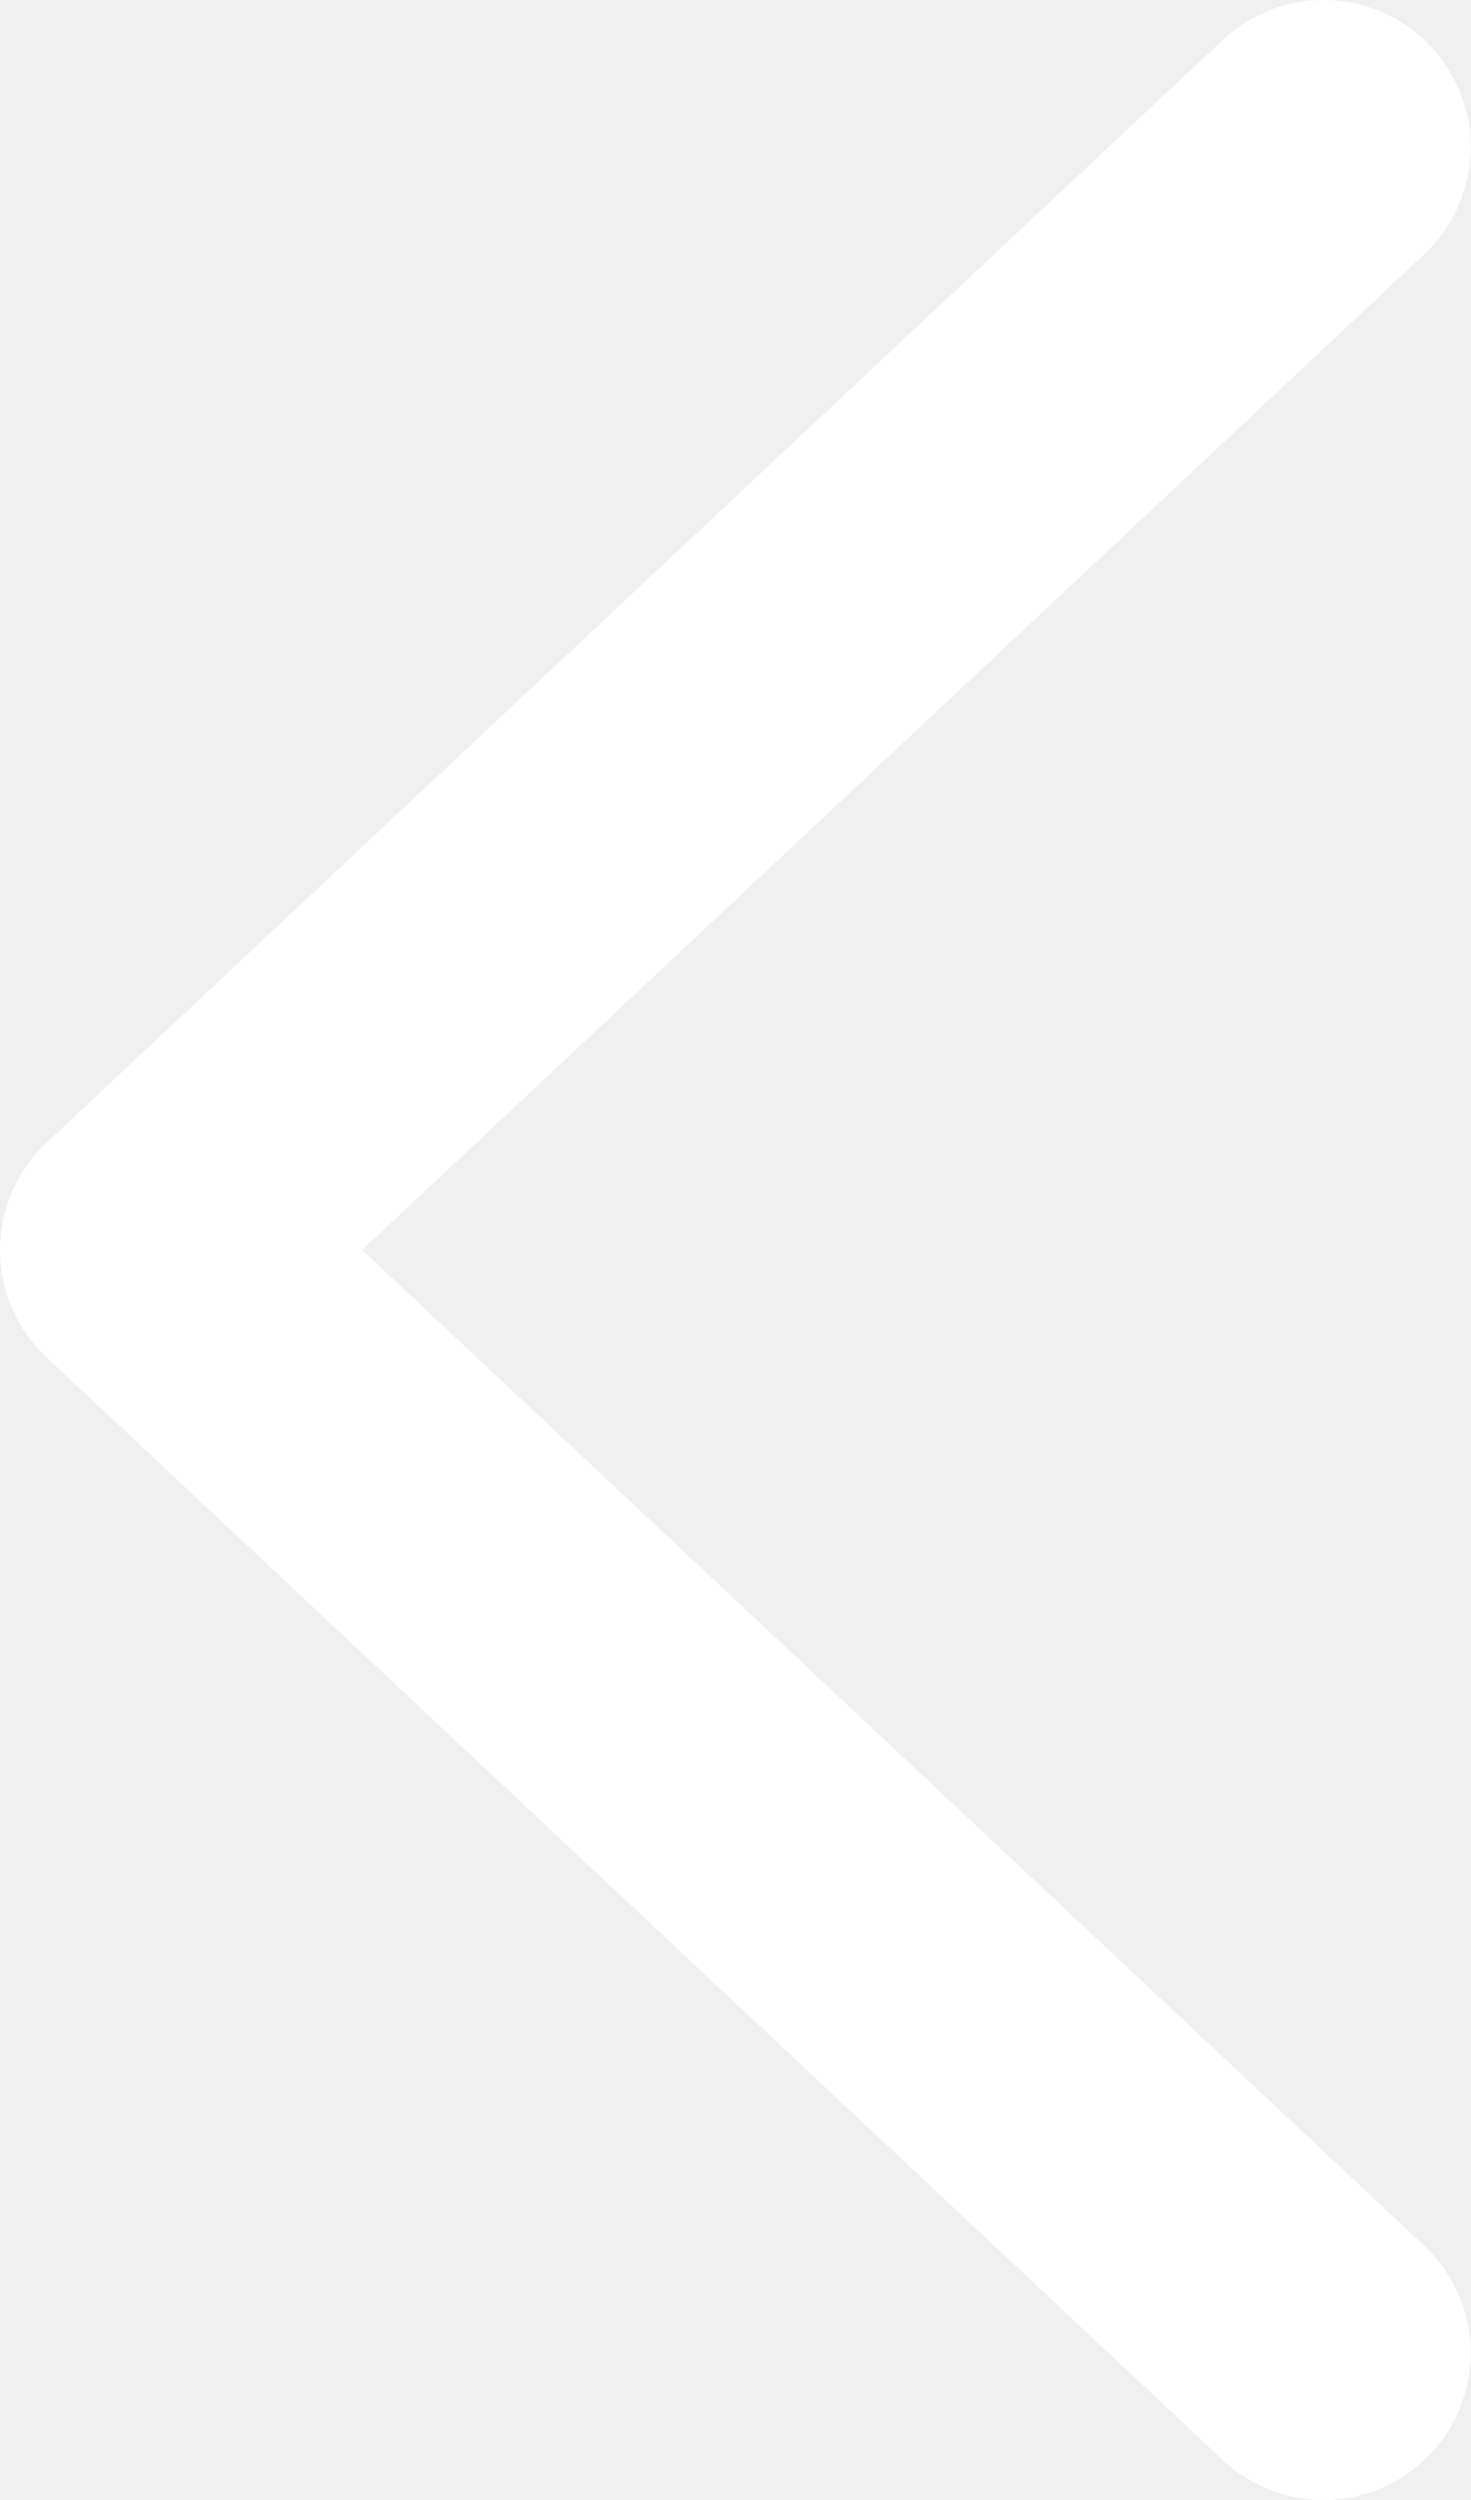
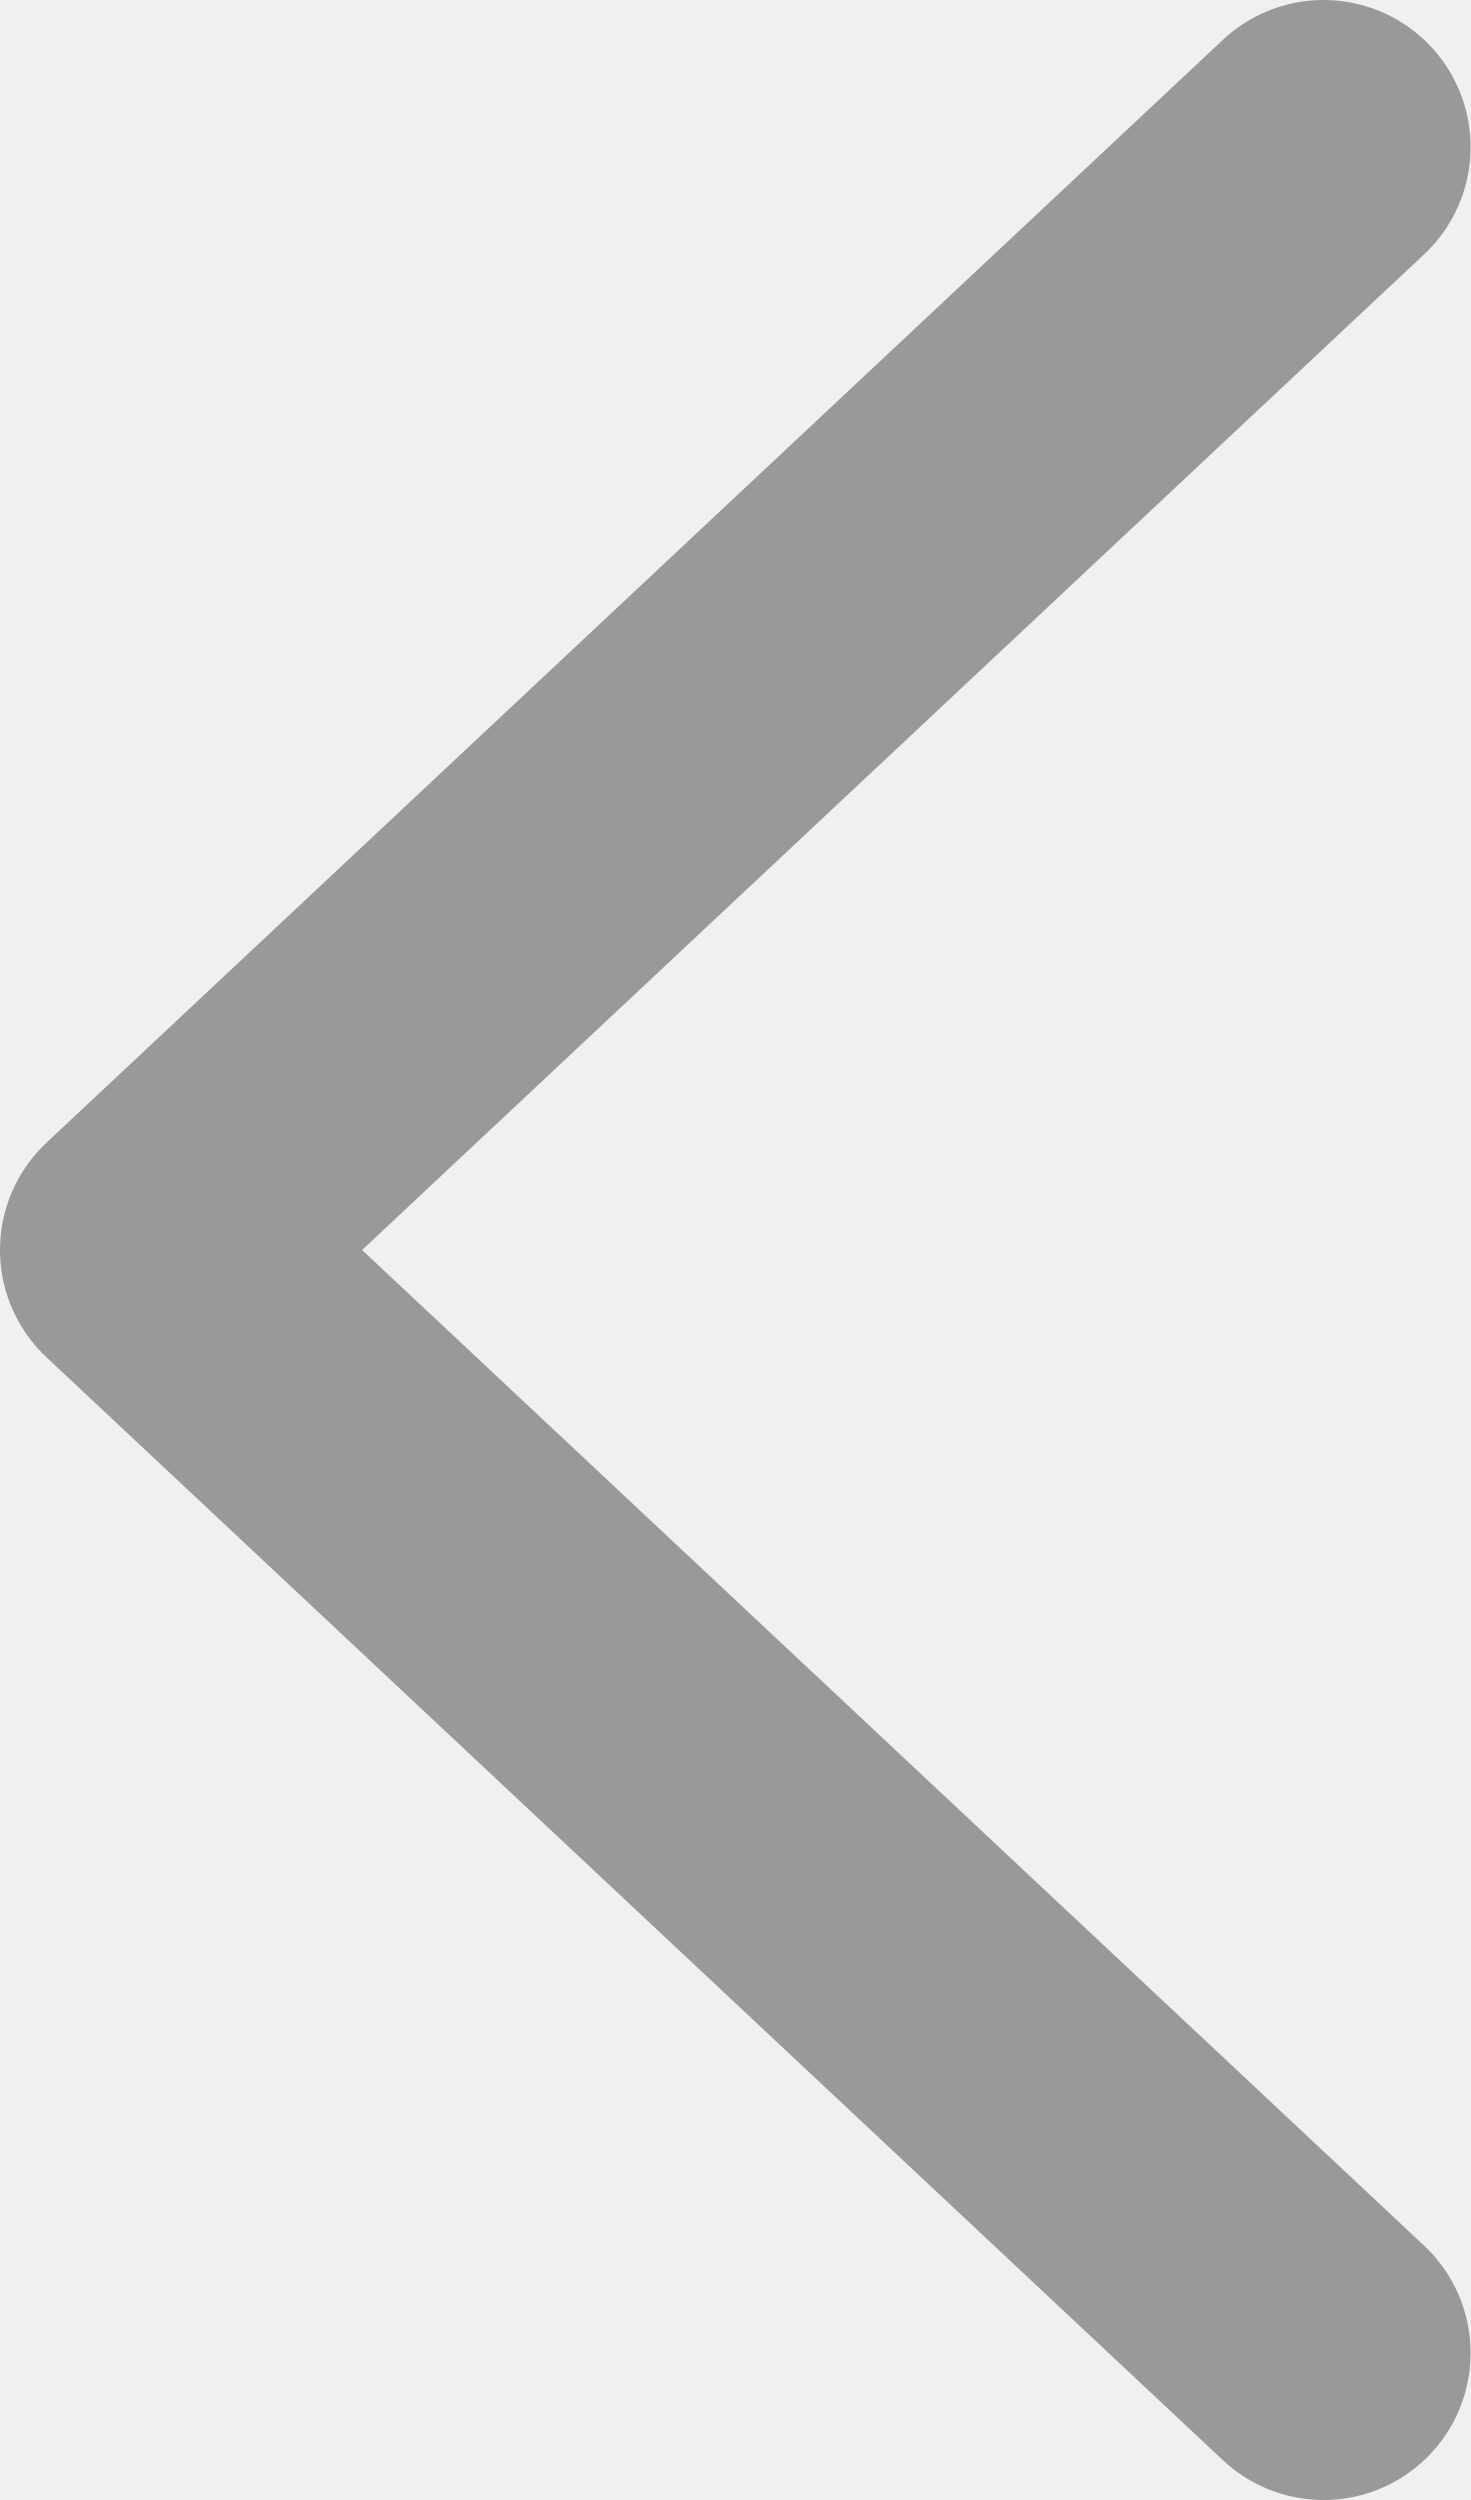
- <svg xmlns="http://www.w3.org/2000/svg" width="10" height="17" stroke="#FFFFFF" viewBox="0 0 10 17" fill="none">
+ <svg xmlns="http://www.w3.org/2000/svg" width="10" height="17" stroke="#999999" viewBox="0 0 10 17" fill="none">
  <path d="M9 16L1 8.5L9 1" stroke-width="2" stroke-linecap="round" stroke-linejoin="round" />
</svg>
